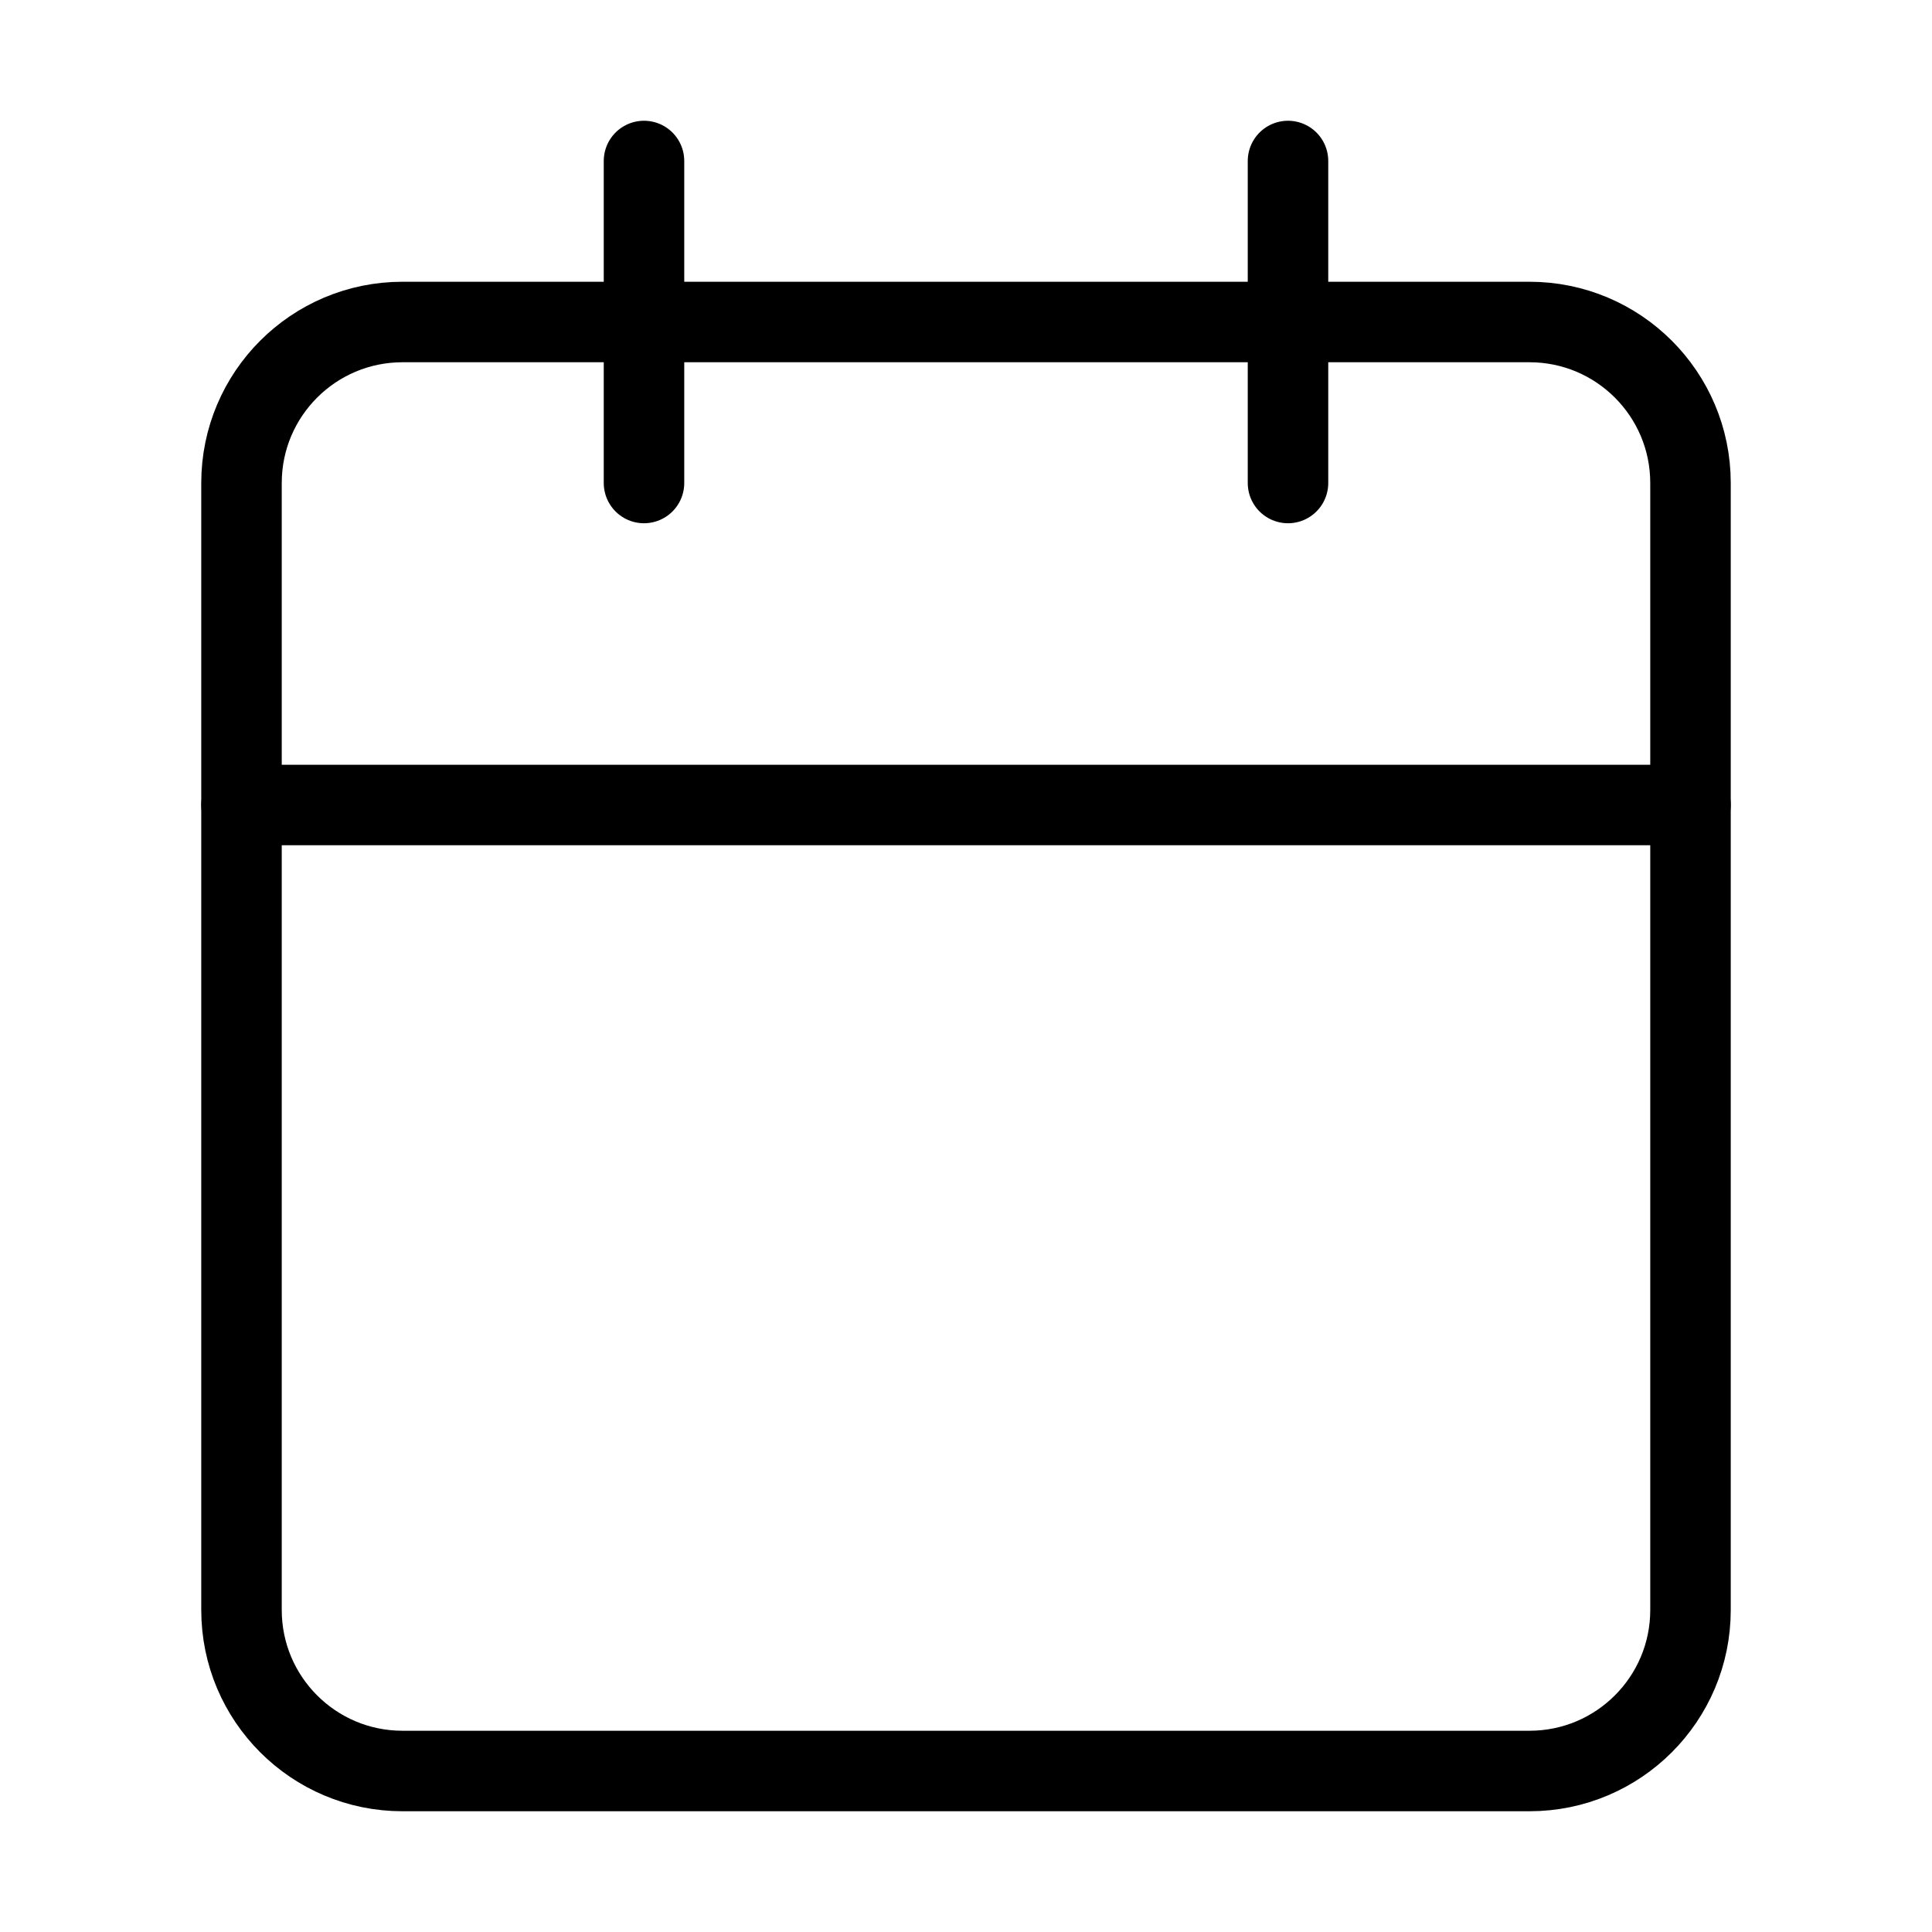
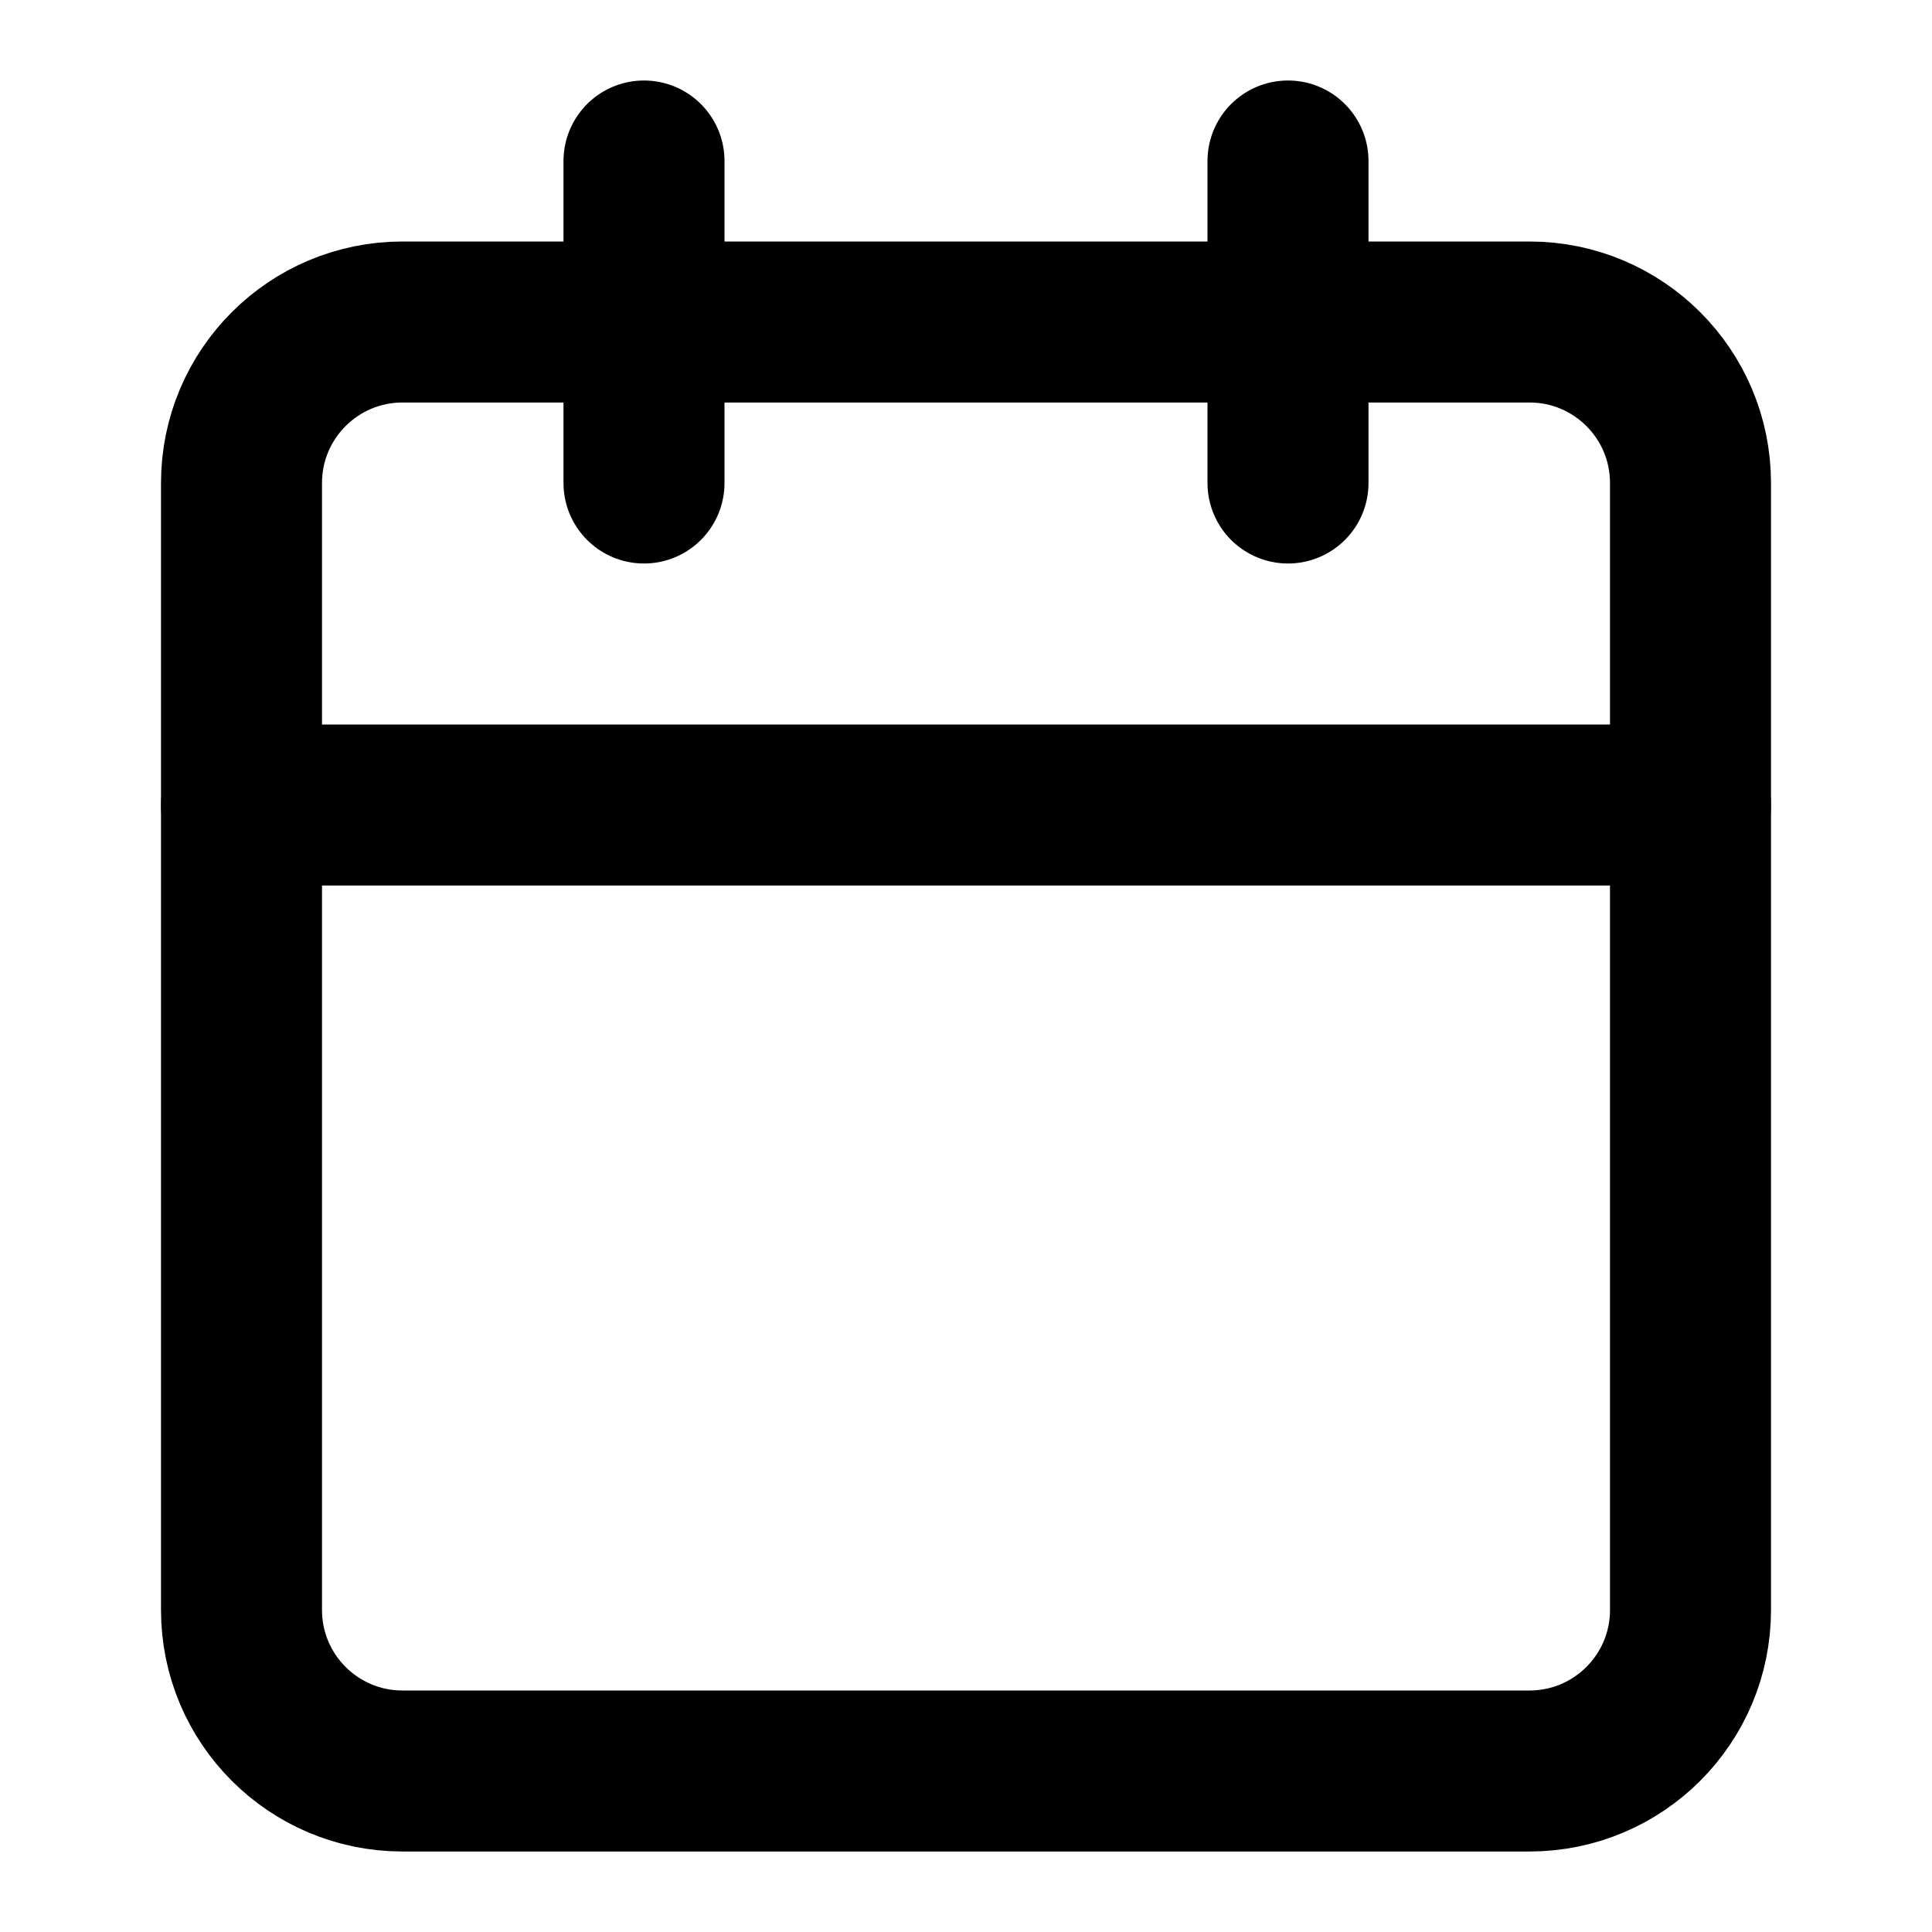
- <svg xmlns="http://www.w3.org/2000/svg" width="24" height="24" viewBox="0 0 24 24" fill="none" stroke="currentColor" strokeWidth="2" stroke-linecap="round" stroke-linejoin="round" class="feather feather-calendar">
+ <svg xmlns="http://www.w3.org/2000/svg" width="24" height="24" viewBox="0 0 24 24" fill="none" stroke="currentColor" stroke-width="2" stroke-linecap="round" stroke-linejoin="round" class="feather feather-calendar">
  <rect x="3" y="4" width="18" height="18" rx="2" ry="2" />
  <line x1="16" y1="2" x2="16" y2="6" />
  <line x1="8" y1="2" x2="8" y2="6" />
  <line x1="3" y1="10" x2="21" y2="10" />
</svg>
